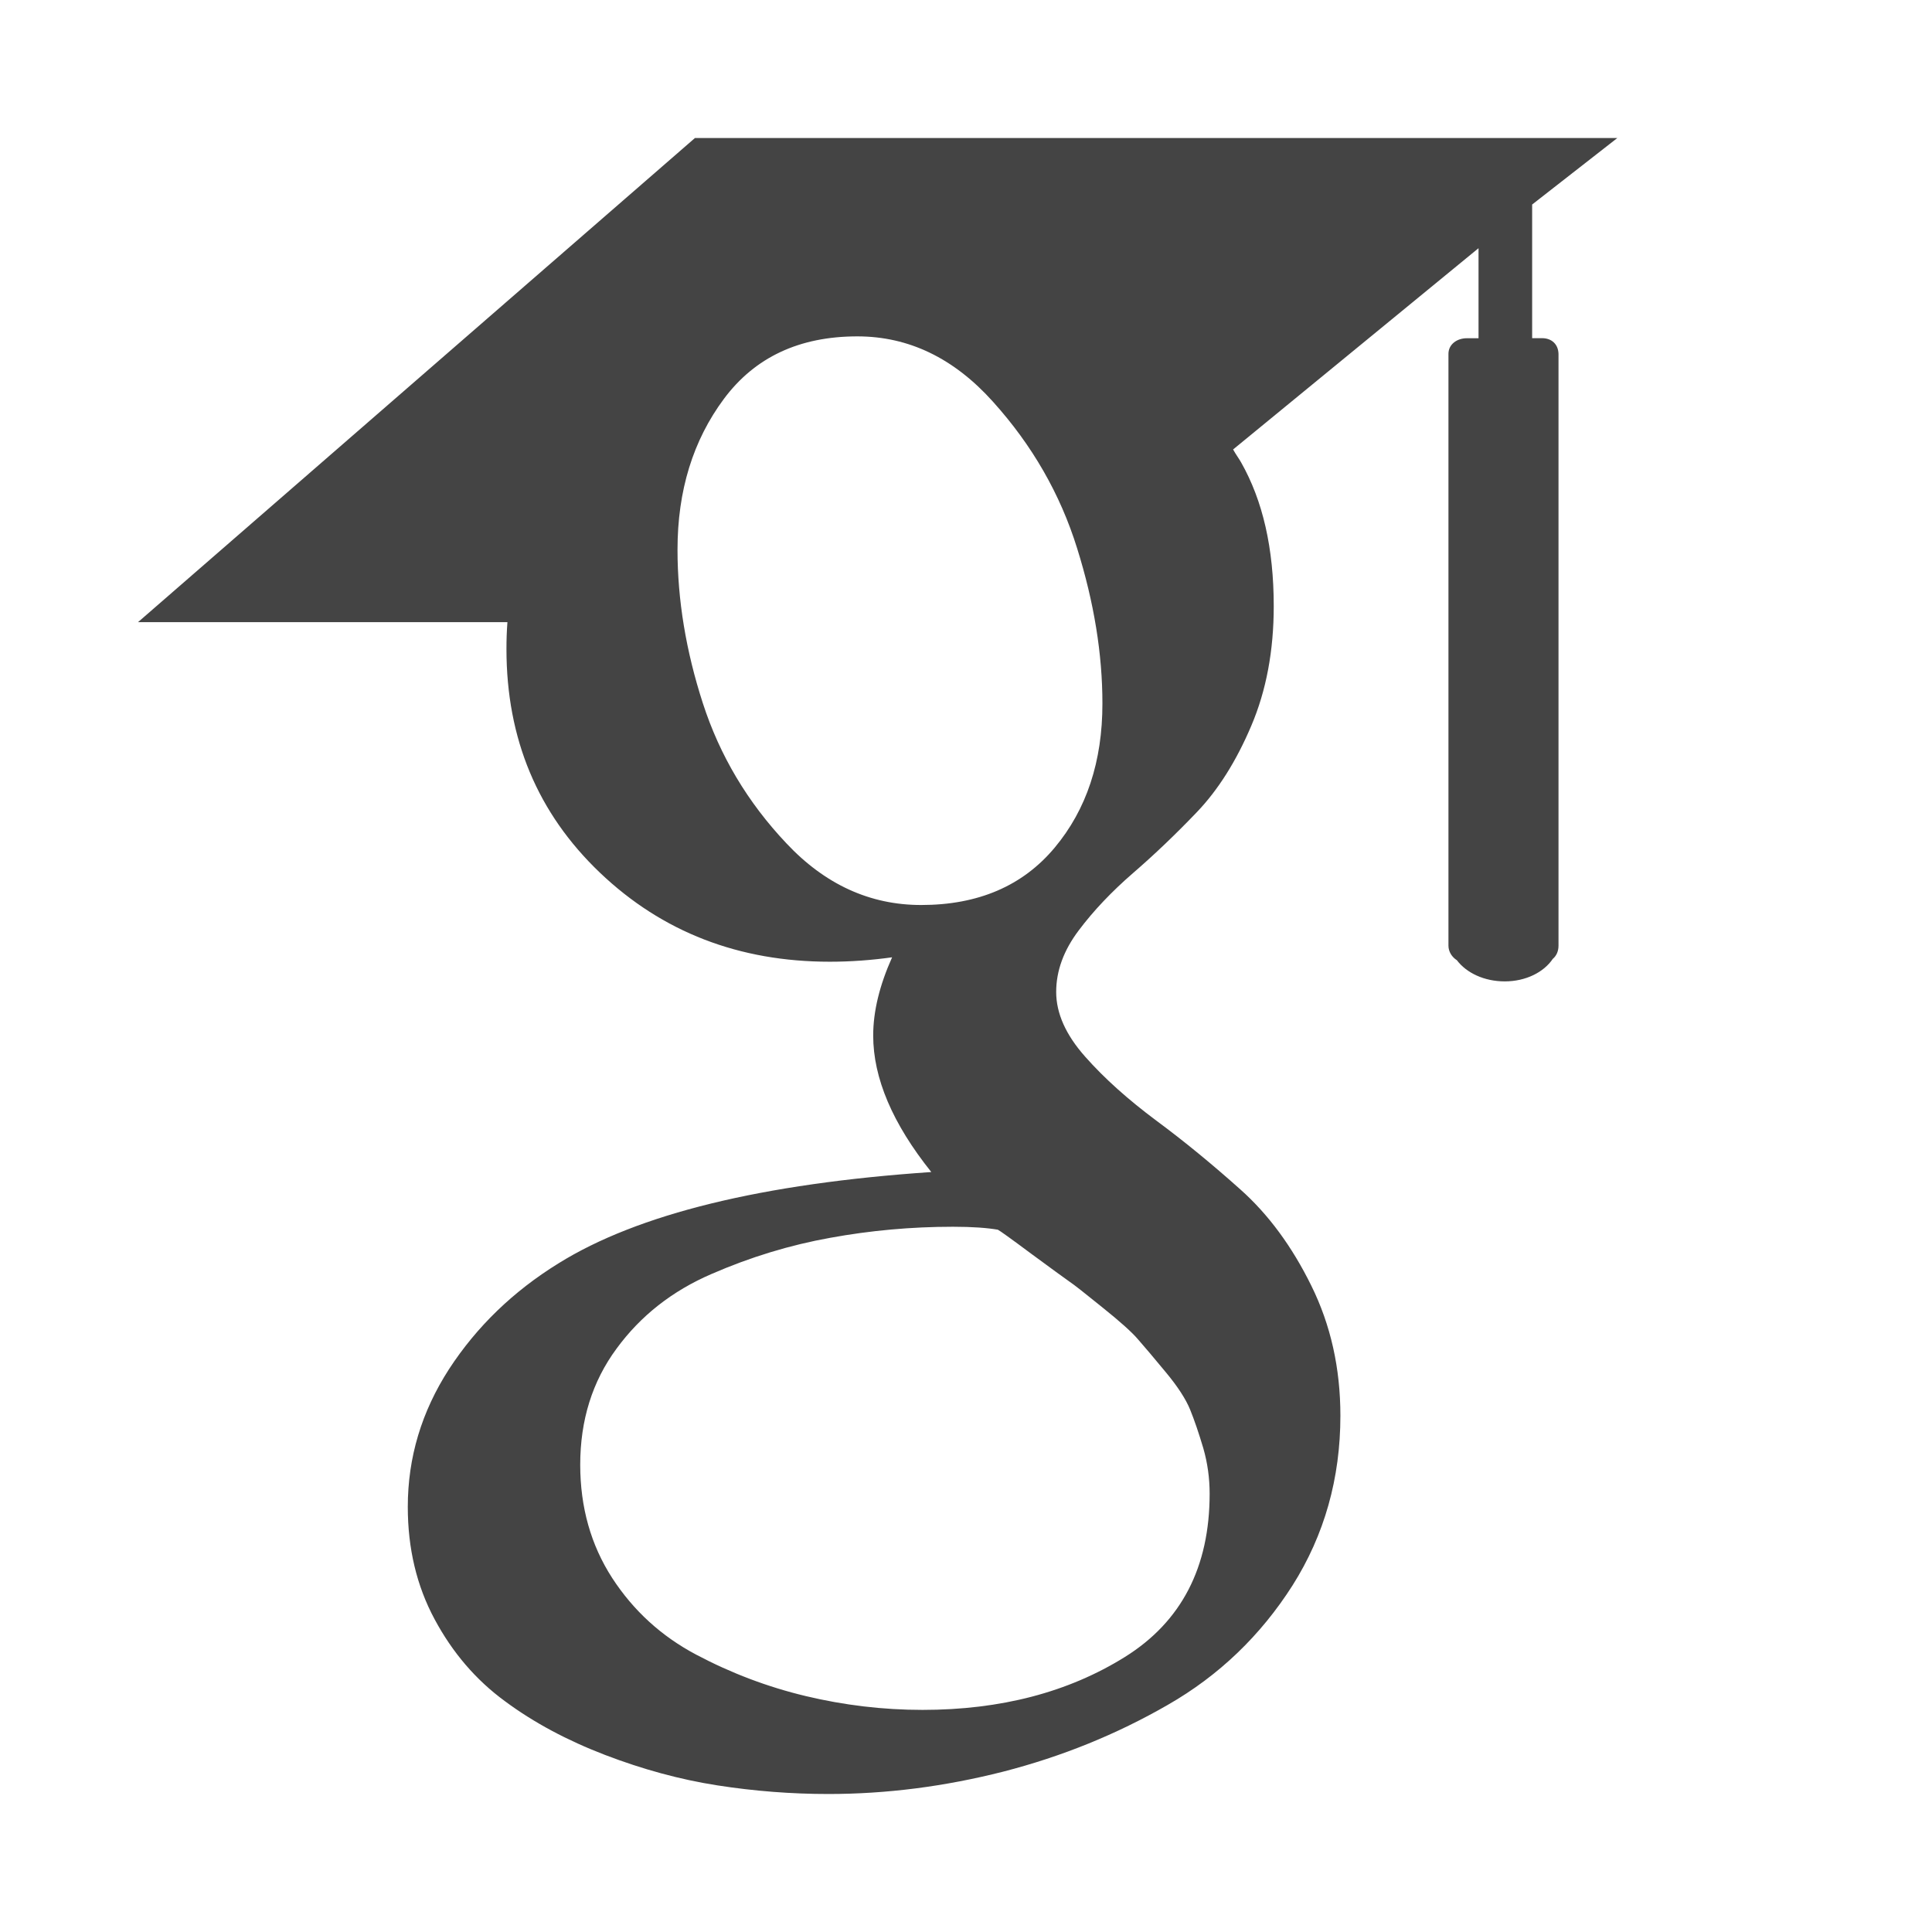
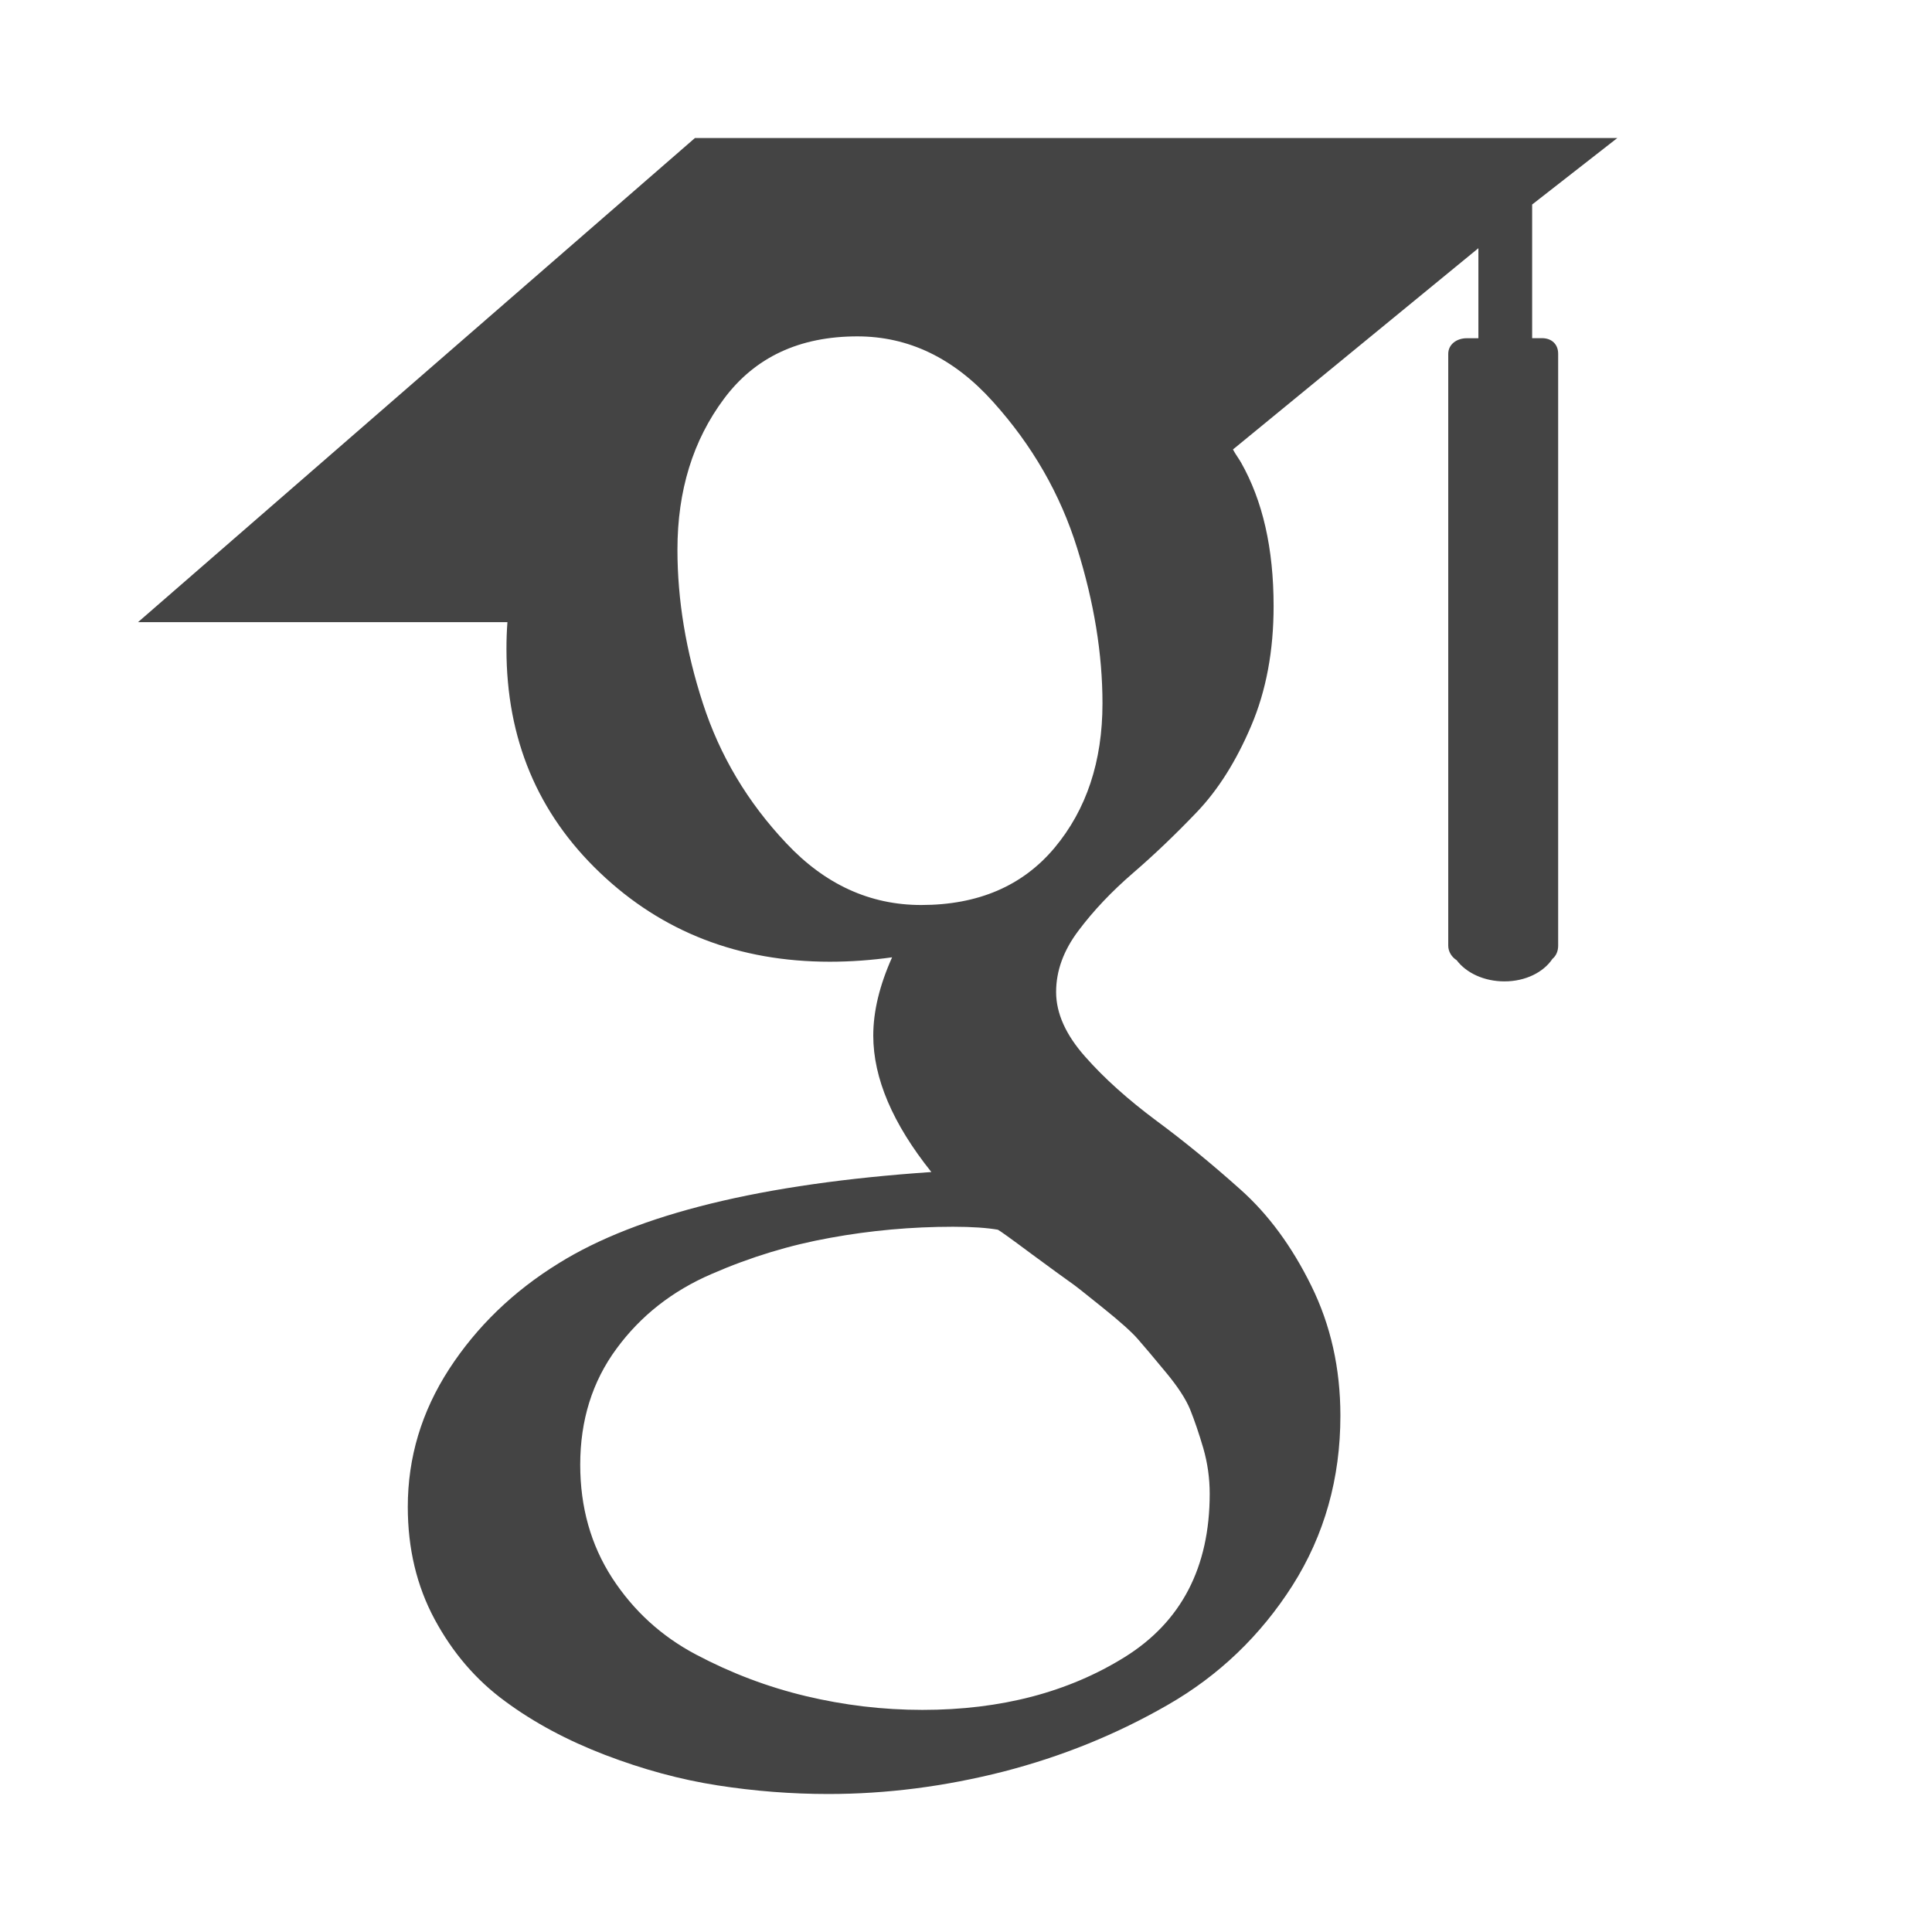
<svg xmlns="http://www.w3.org/2000/svg" version="1.1" id="Layer_1" x="0px" y="0px" width="28px" height="28px" viewBox="0 0 28 28" style="enable-background:new 0 0 28 28;" xml:space="preserve">
-   <path style="fill:#444444;" d="M22.349,4.901h-0.144V2.964L23.44,2H10.072L2,9.017h5.354C7.344,9.15,7.34,9.27,7.34,9.406  c0,1.303,0.452,2.38,1.354,3.241c0.904,0.862,2.016,1.291,3.333,1.291c0.307,0,0.608-0.023,0.902-0.064  c-0.182,0.406-0.274,0.783-0.274,1.134c0,0.617,0.281,1.277,0.842,1.978c-2.452,0.167-4.253,0.608-5.402,1.323  c-0.658,0.406-1.187,0.919-1.587,1.533C6.109,20.46,5.91,21.124,5.91,21.839c0,0.603,0.129,1.146,0.389,1.629  c0.259,0.483,0.598,0.879,1.019,1.187c0.419,0.311,0.904,0.569,1.451,0.779c0.546,0.209,1.088,0.357,1.628,0.441  C10.937,25.959,11.474,26,12.005,26c0.842,0,1.685-0.108,2.534-0.324c0.848-0.218,1.643-0.54,2.386-0.968  c0.742-0.425,1.345-1.005,1.808-1.732c0.461-0.73,0.693-1.55,0.693-2.458c0-0.688-0.14-1.315-0.421-1.884  c-0.279-0.567-0.622-1.034-1.029-1.396c-0.406-0.363-0.812-0.697-1.219-0.998c-0.406-0.303-0.75-0.609-1.03-0.926  c-0.28-0.315-0.42-0.628-0.42-0.937c0-0.308,0.109-0.604,0.326-0.892c0.216-0.288,0.48-0.565,0.788-0.832  c0.308-0.266,0.617-0.561,0.925-0.883c0.308-0.322,0.571-0.739,0.788-1.25c0.218-0.511,0.326-1.09,0.326-1.735  c0-0.841-0.159-1.529-0.472-2.082c-0.036-0.064-0.075-0.113-0.117-0.189l0,0l3.557-2.917v1.305h-0.17  c-0.141,0-0.266,0.087-0.266,0.227v8.576c0,0.089,0.052,0.167,0.122,0.211c0.139,0.184,0.396,0.307,0.694,0.307  c0.305,0,0.565-0.132,0.696-0.326c0.055-0.046,0.083-0.114,0.083-0.192V5.128C22.583,4.988,22.487,4.901,22.349,4.901z   M15.495,18.571c0.071,0.047,0.231,0.174,0.482,0.377c0.253,0.203,0.425,0.356,0.516,0.463c0.091,0.104,0.224,0.26,0.399,0.472  c0.176,0.211,0.294,0.394,0.356,0.546c0.063,0.155,0.126,0.341,0.191,0.559c0.062,0.215,0.092,0.436,0.092,0.66  c0,1.065-0.409,1.855-1.228,2.366c-0.82,0.511-1.798,0.767-2.933,0.767c-0.574,0-1.138-0.068-1.692-0.2  c-0.553-0.132-1.083-0.333-1.587-0.6c-0.504-0.266-0.911-0.638-1.219-1.112c-0.309-0.478-0.463-1.026-0.463-1.641  c0-0.645,0.175-1.206,0.526-1.682c0.349-0.477,0.808-0.837,1.376-1.082c0.567-0.247,1.142-0.421,1.723-0.525  c0.582-0.106,1.175-0.16,1.777-0.16c0.279,0,0.497,0.016,0.651,0.043c0.028,0.014,0.189,0.129,0.483,0.348  C15.243,18.389,15.425,18.522,15.495,18.571z M15.285,12.285c-0.463,0.554-1.108,0.831-1.935,0.831  c-0.742,0-1.394-0.298-1.954-0.895c-0.562-0.595-0.964-1.271-1.209-2.027C9.942,9.438,9.819,8.695,9.819,7.966  c0-0.856,0.225-1.584,0.673-2.186c0.449-0.603,1.093-0.905,1.934-0.905c0.743,0,1.398,0.315,1.965,0.947  c0.568,0.63,0.975,1.338,1.219,2.123c0.246,0.784,0.367,1.533,0.367,2.249C15.978,11.035,15.747,11.732,15.285,12.285z" />
+   <path style="fill:#444444;" d="M22.349,4.901h-0.144V2.964L23.44,2H10.072L2,9.017h5.354C7.344,9.15,7.34,9.27,7.34,9.406  c0,1.303,0.451,2.38,1.354,3.241c0.903,0.862,2.016,1.291,3.333,1.291c0.308,0,0.609-0.023,0.902-0.064  c-0.182,0.406-0.273,0.783-0.273,1.134c0,0.617,0.281,1.277,0.842,1.978c-2.452,0.167-4.254,0.608-5.402,1.323  c-0.658,0.406-1.188,0.919-1.587,1.533C6.109,20.46,5.91,21.124,5.91,21.839c0,0.603,0.129,1.146,0.389,1.629  s0.599,0.879,1.02,1.187c0.42,0.311,0.904,0.569,1.451,0.779c0.546,0.209,1.088,0.357,1.629,0.441  C10.938,25.959,11.474,26,12.005,26c0.842,0,1.685-0.108,2.534-0.324c0.848-0.218,1.643-0.54,2.386-0.968  c0.741-0.425,1.345-1.005,1.808-1.732c0.462-0.73,0.693-1.55,0.693-2.458c0-0.688-0.141-1.315-0.422-1.884  c-0.279-0.567-0.621-1.034-1.028-1.396c-0.406-0.363-0.812-0.697-1.22-0.998c-0.406-0.303-0.75-0.609-1.029-0.926  c-0.28-0.315-0.421-0.628-0.421-0.937c0-0.308,0.108-0.604,0.326-0.892c0.216-0.288,0.479-0.565,0.788-0.832  c0.309-0.266,0.617-0.561,0.925-0.883c0.308-0.322,0.571-0.739,0.788-1.25c0.218-0.511,0.325-1.09,0.325-1.735  c0-0.841-0.159-1.529-0.472-2.082c-0.037-0.064-0.076-0.113-0.117-0.189l0,0l3.557-2.917v1.305h-0.17  c-0.142,0-0.267,0.087-0.267,0.227v8.576c0,0.089,0.052,0.167,0.122,0.211c0.139,0.184,0.396,0.307,0.693,0.307  c0.305,0,0.565-0.132,0.695-0.326c0.055-0.046,0.083-0.114,0.083-0.192V5.128C22.583,4.988,22.486,4.901,22.349,4.901z   M15.495,18.571c0.071,0.047,0.231,0.174,0.482,0.377c0.253,0.203,0.425,0.356,0.517,0.463c0.09,0.104,0.224,0.26,0.398,0.472  c0.176,0.211,0.295,0.394,0.357,0.546c0.062,0.155,0.126,0.341,0.19,0.559c0.062,0.215,0.093,0.436,0.093,0.66  c0,1.065-0.41,1.855-1.229,2.366c-0.82,0.511-1.798,0.767-2.934,0.767c-0.574,0-1.138-0.068-1.691-0.2  c-0.553-0.132-1.082-0.333-1.587-0.6c-0.505-0.266-0.911-0.638-1.219-1.112c-0.309-0.478-0.463-1.026-0.463-1.641  c0-0.645,0.175-1.206,0.526-1.682c0.35-0.477,0.809-0.837,1.377-1.082c0.566-0.247,1.141-0.421,1.723-0.525  c0.582-0.106,1.175-0.16,1.777-0.16c0.279,0,0.496,0.016,0.65,0.043c0.028,0.014,0.189,0.129,0.483,0.348  C15.242,18.389,15.425,18.522,15.495,18.571z M15.285,12.285c-0.463,0.554-1.108,0.831-1.935,0.831  c-0.741,0-1.394-0.298-1.954-0.895c-0.562-0.595-0.964-1.271-1.209-2.027C9.941,9.438,9.818,8.695,9.818,7.966  c0-0.856,0.225-1.584,0.674-2.186c0.449-0.603,1.094-0.905,1.934-0.905c0.742,0,1.398,0.315,1.965,0.947  c0.568,0.63,0.976,1.338,1.22,2.123c0.245,0.784,0.367,1.533,0.367,2.249C15.978,11.035,15.746,11.732,15.285,12.285z" />
</svg>
